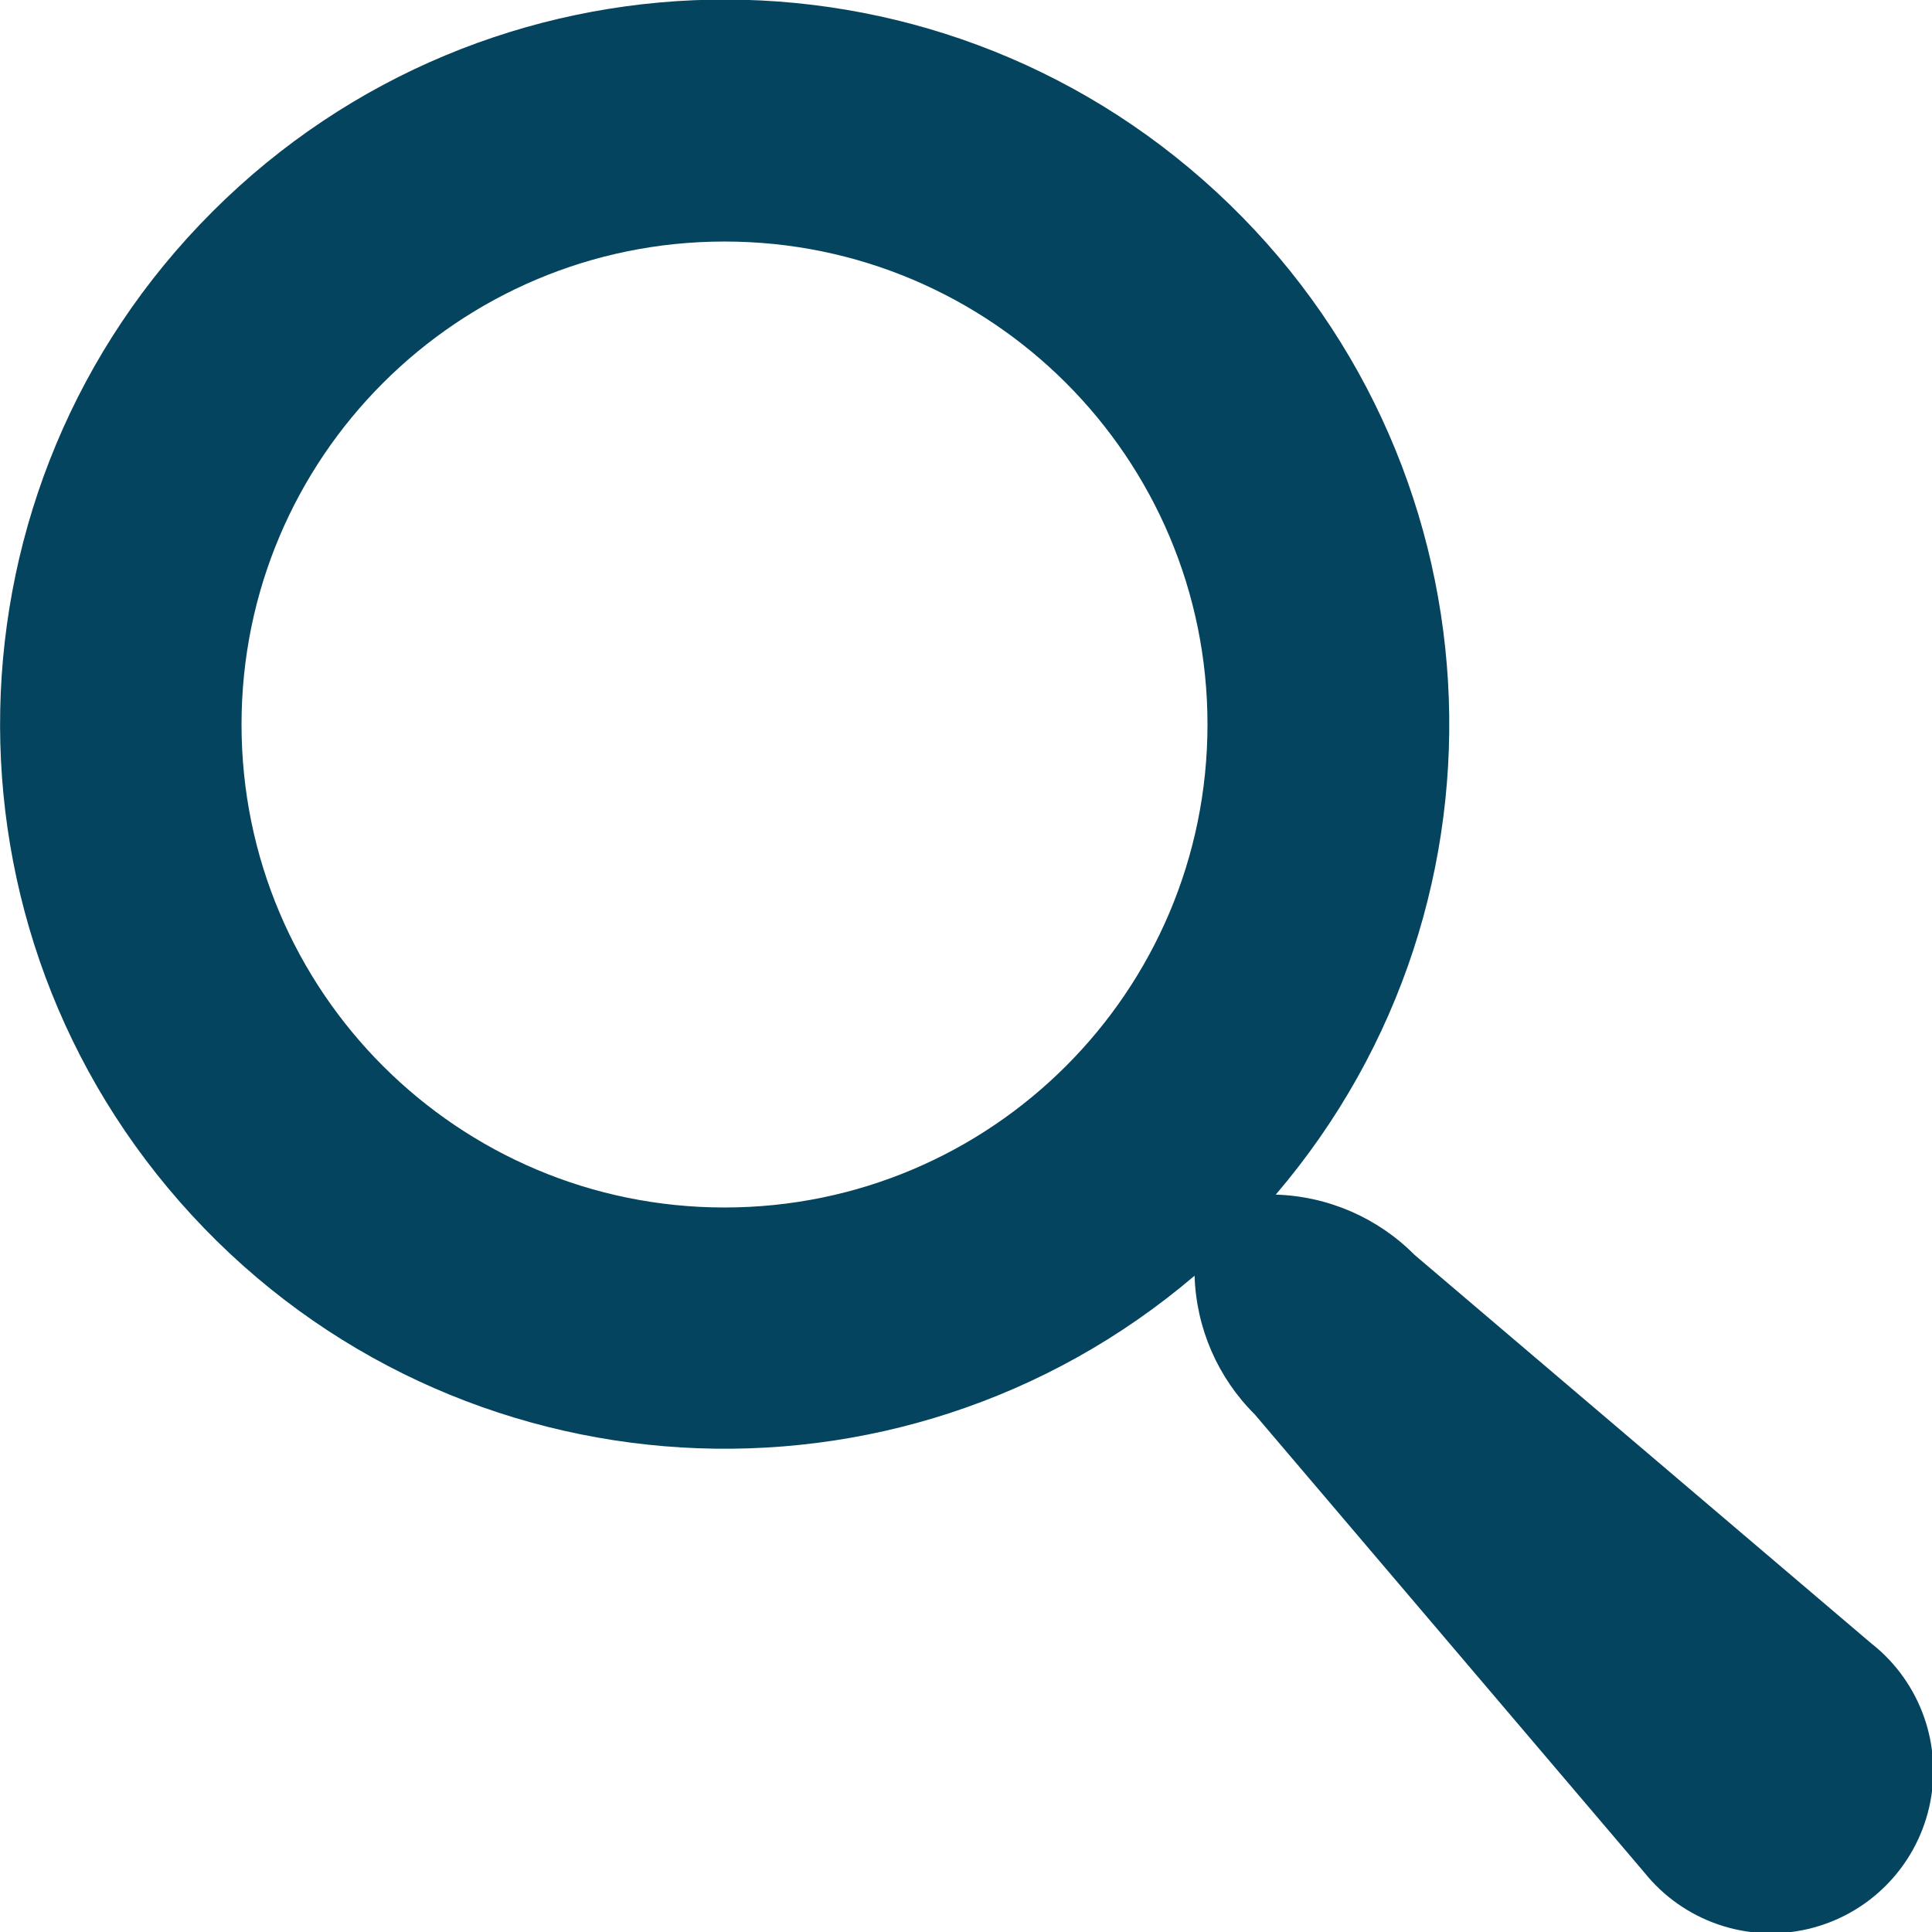
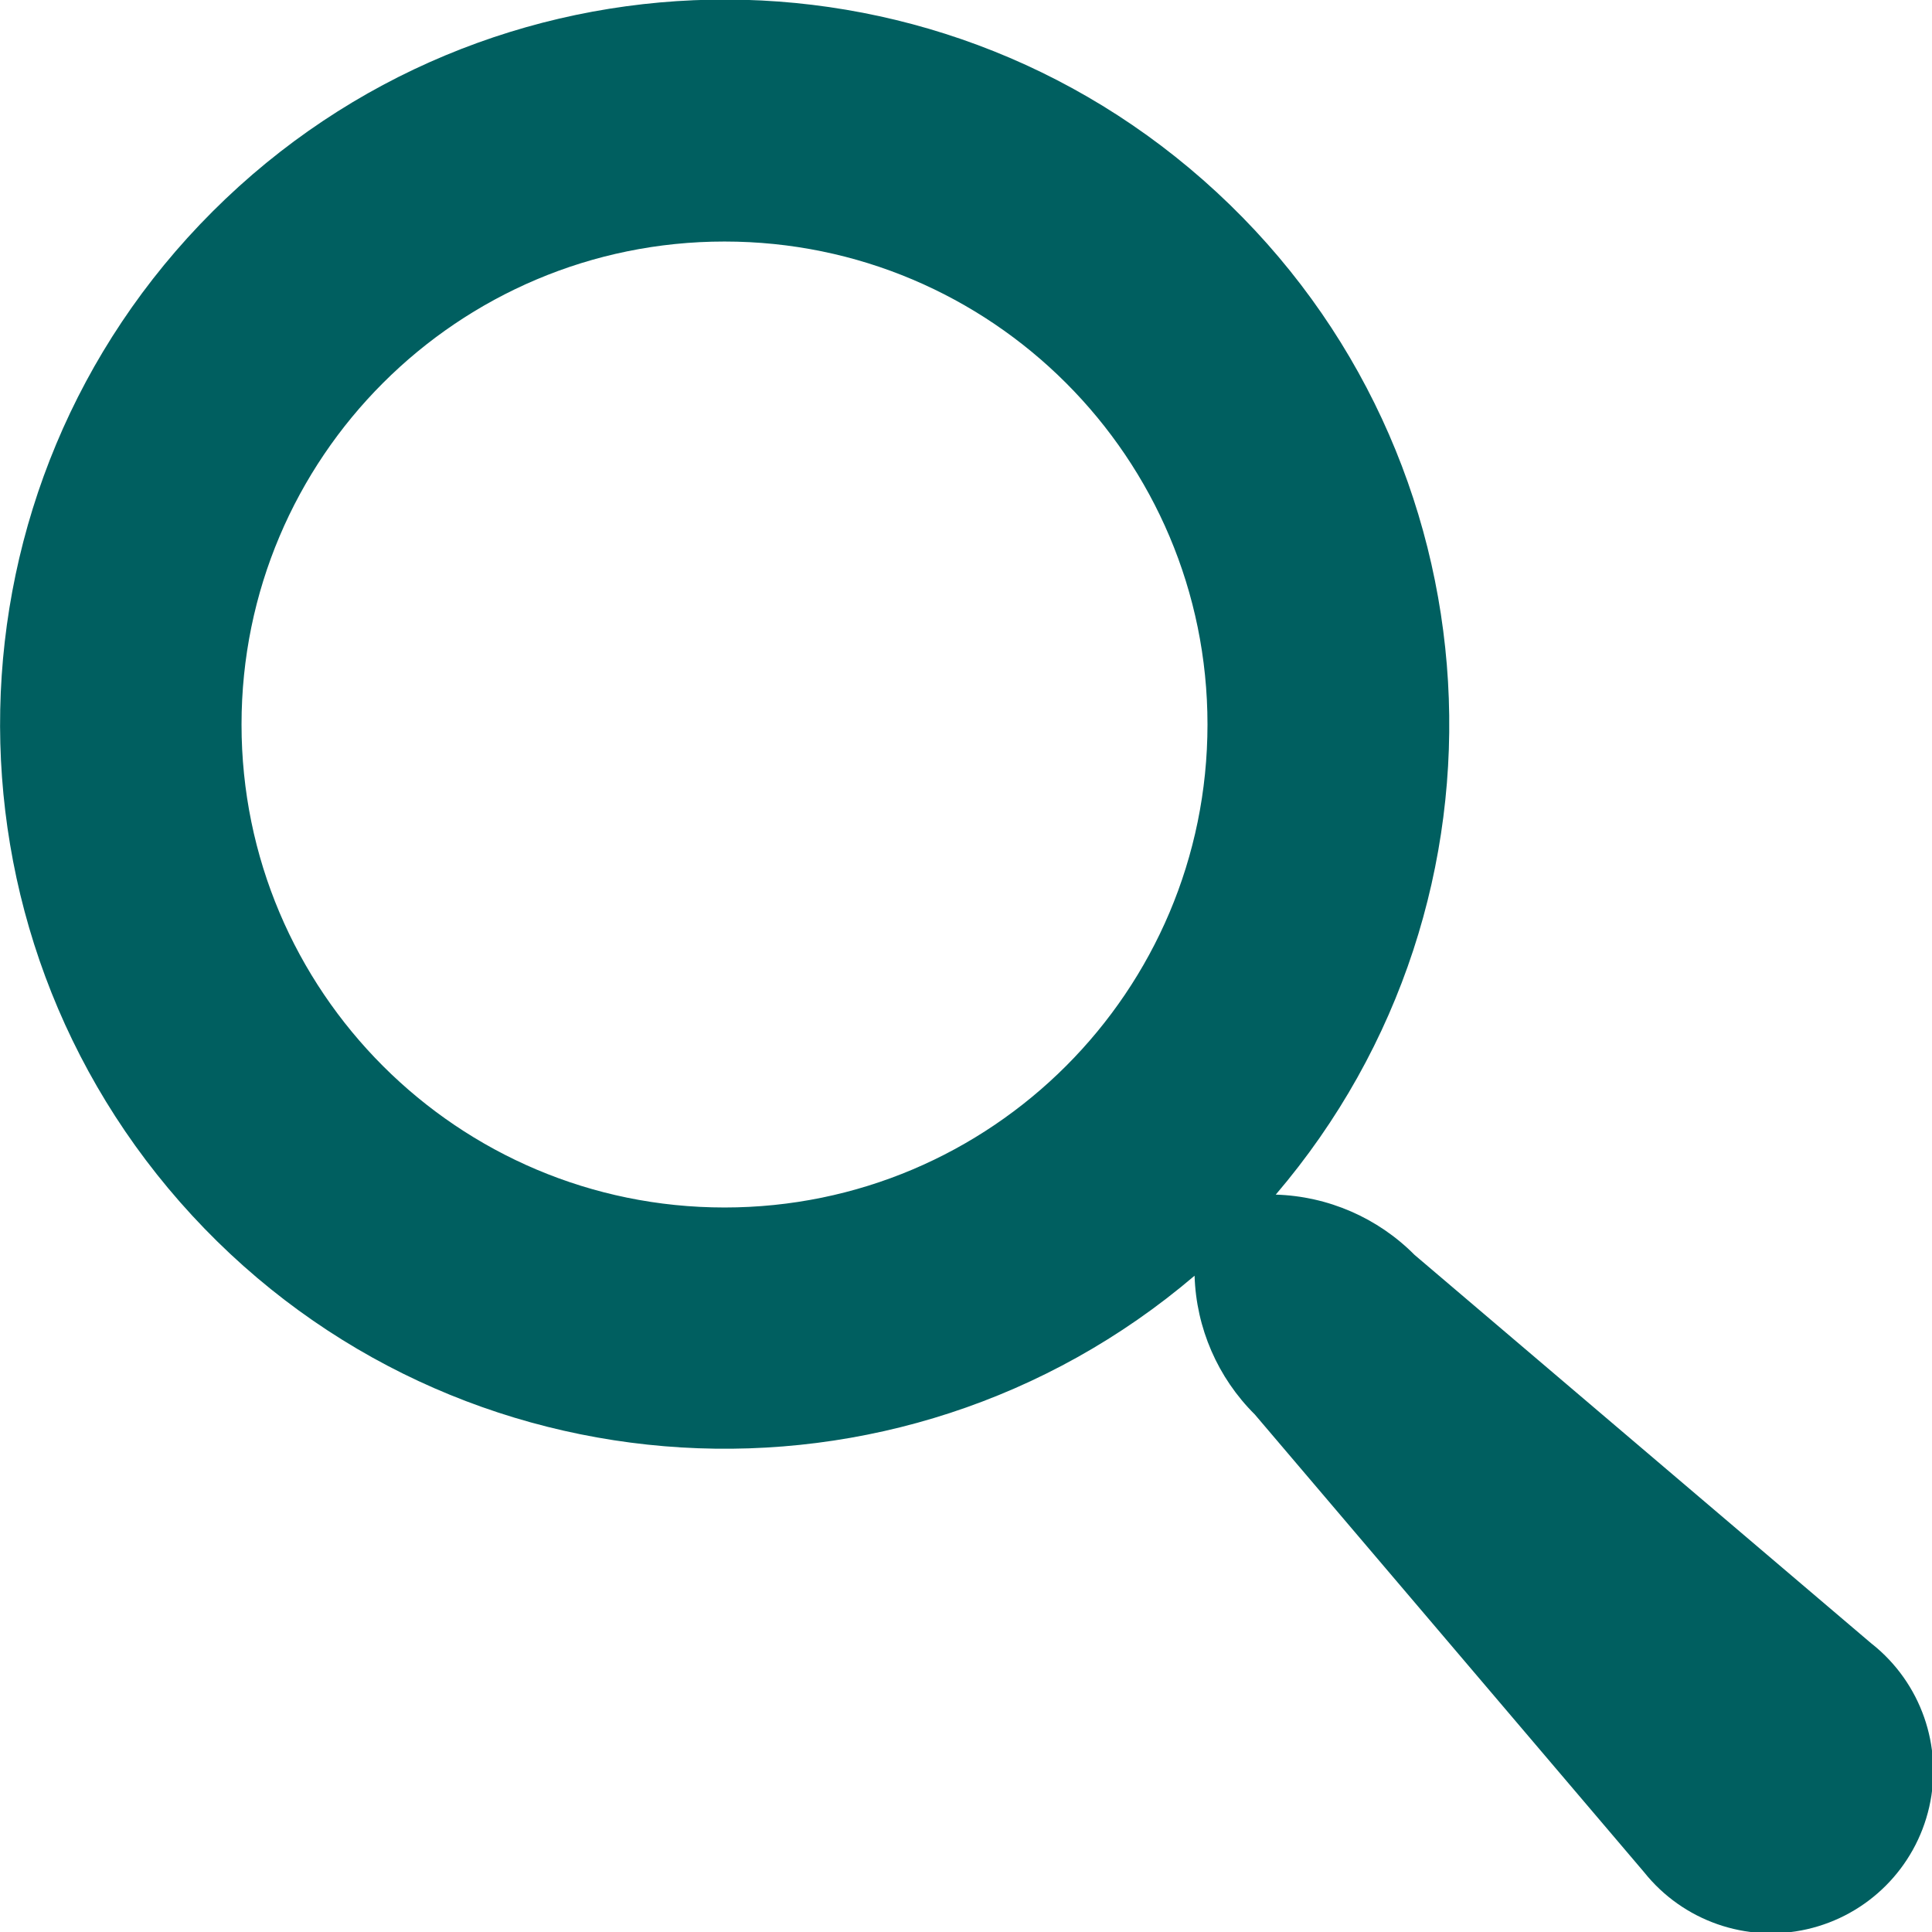
- <svg xmlns="http://www.w3.org/2000/svg" width="47.434" height="47.434" viewBox="0 0 47.434 47.434">
-   <path d="M48.534,42.293,37.3,32.737a5.014,5.014,0,0,0-3.407-1.479A17.79,17.79,0,1,0,31.9,33.249a5.014,5.014,0,0,0,1.479,3.407l9.556,11.236a3.985,3.985,0,1,0,5.6-5.6ZM20.358,31.574A11.858,11.858,0,1,1,32.217,19.716,11.859,11.859,0,0,1,20.358,31.574Z" transform="translate(-2.571 -1.928)" fill="#05445e" />
+ <svg xmlns="http://www.w3.org/2000/svg" viewBox="0 0 47.434 47.434">
+   <path d="M48.534,42.293,37.3,32.737a5.014,5.014,0,0,0-3.407-1.479A17.79,17.79,0,1,0,31.9,33.249a5.014,5.014,0,0,0,1.479,3.407l9.556,11.236a3.985,3.985,0,1,0,5.6-5.6ZM20.358,31.574A11.858,11.858,0,1,1,32.217,19.716,11.859,11.859,0,0,1,20.358,31.574Z" transform="translate(-2.571 -1.928)" fill="#005F60" />
</svg>
